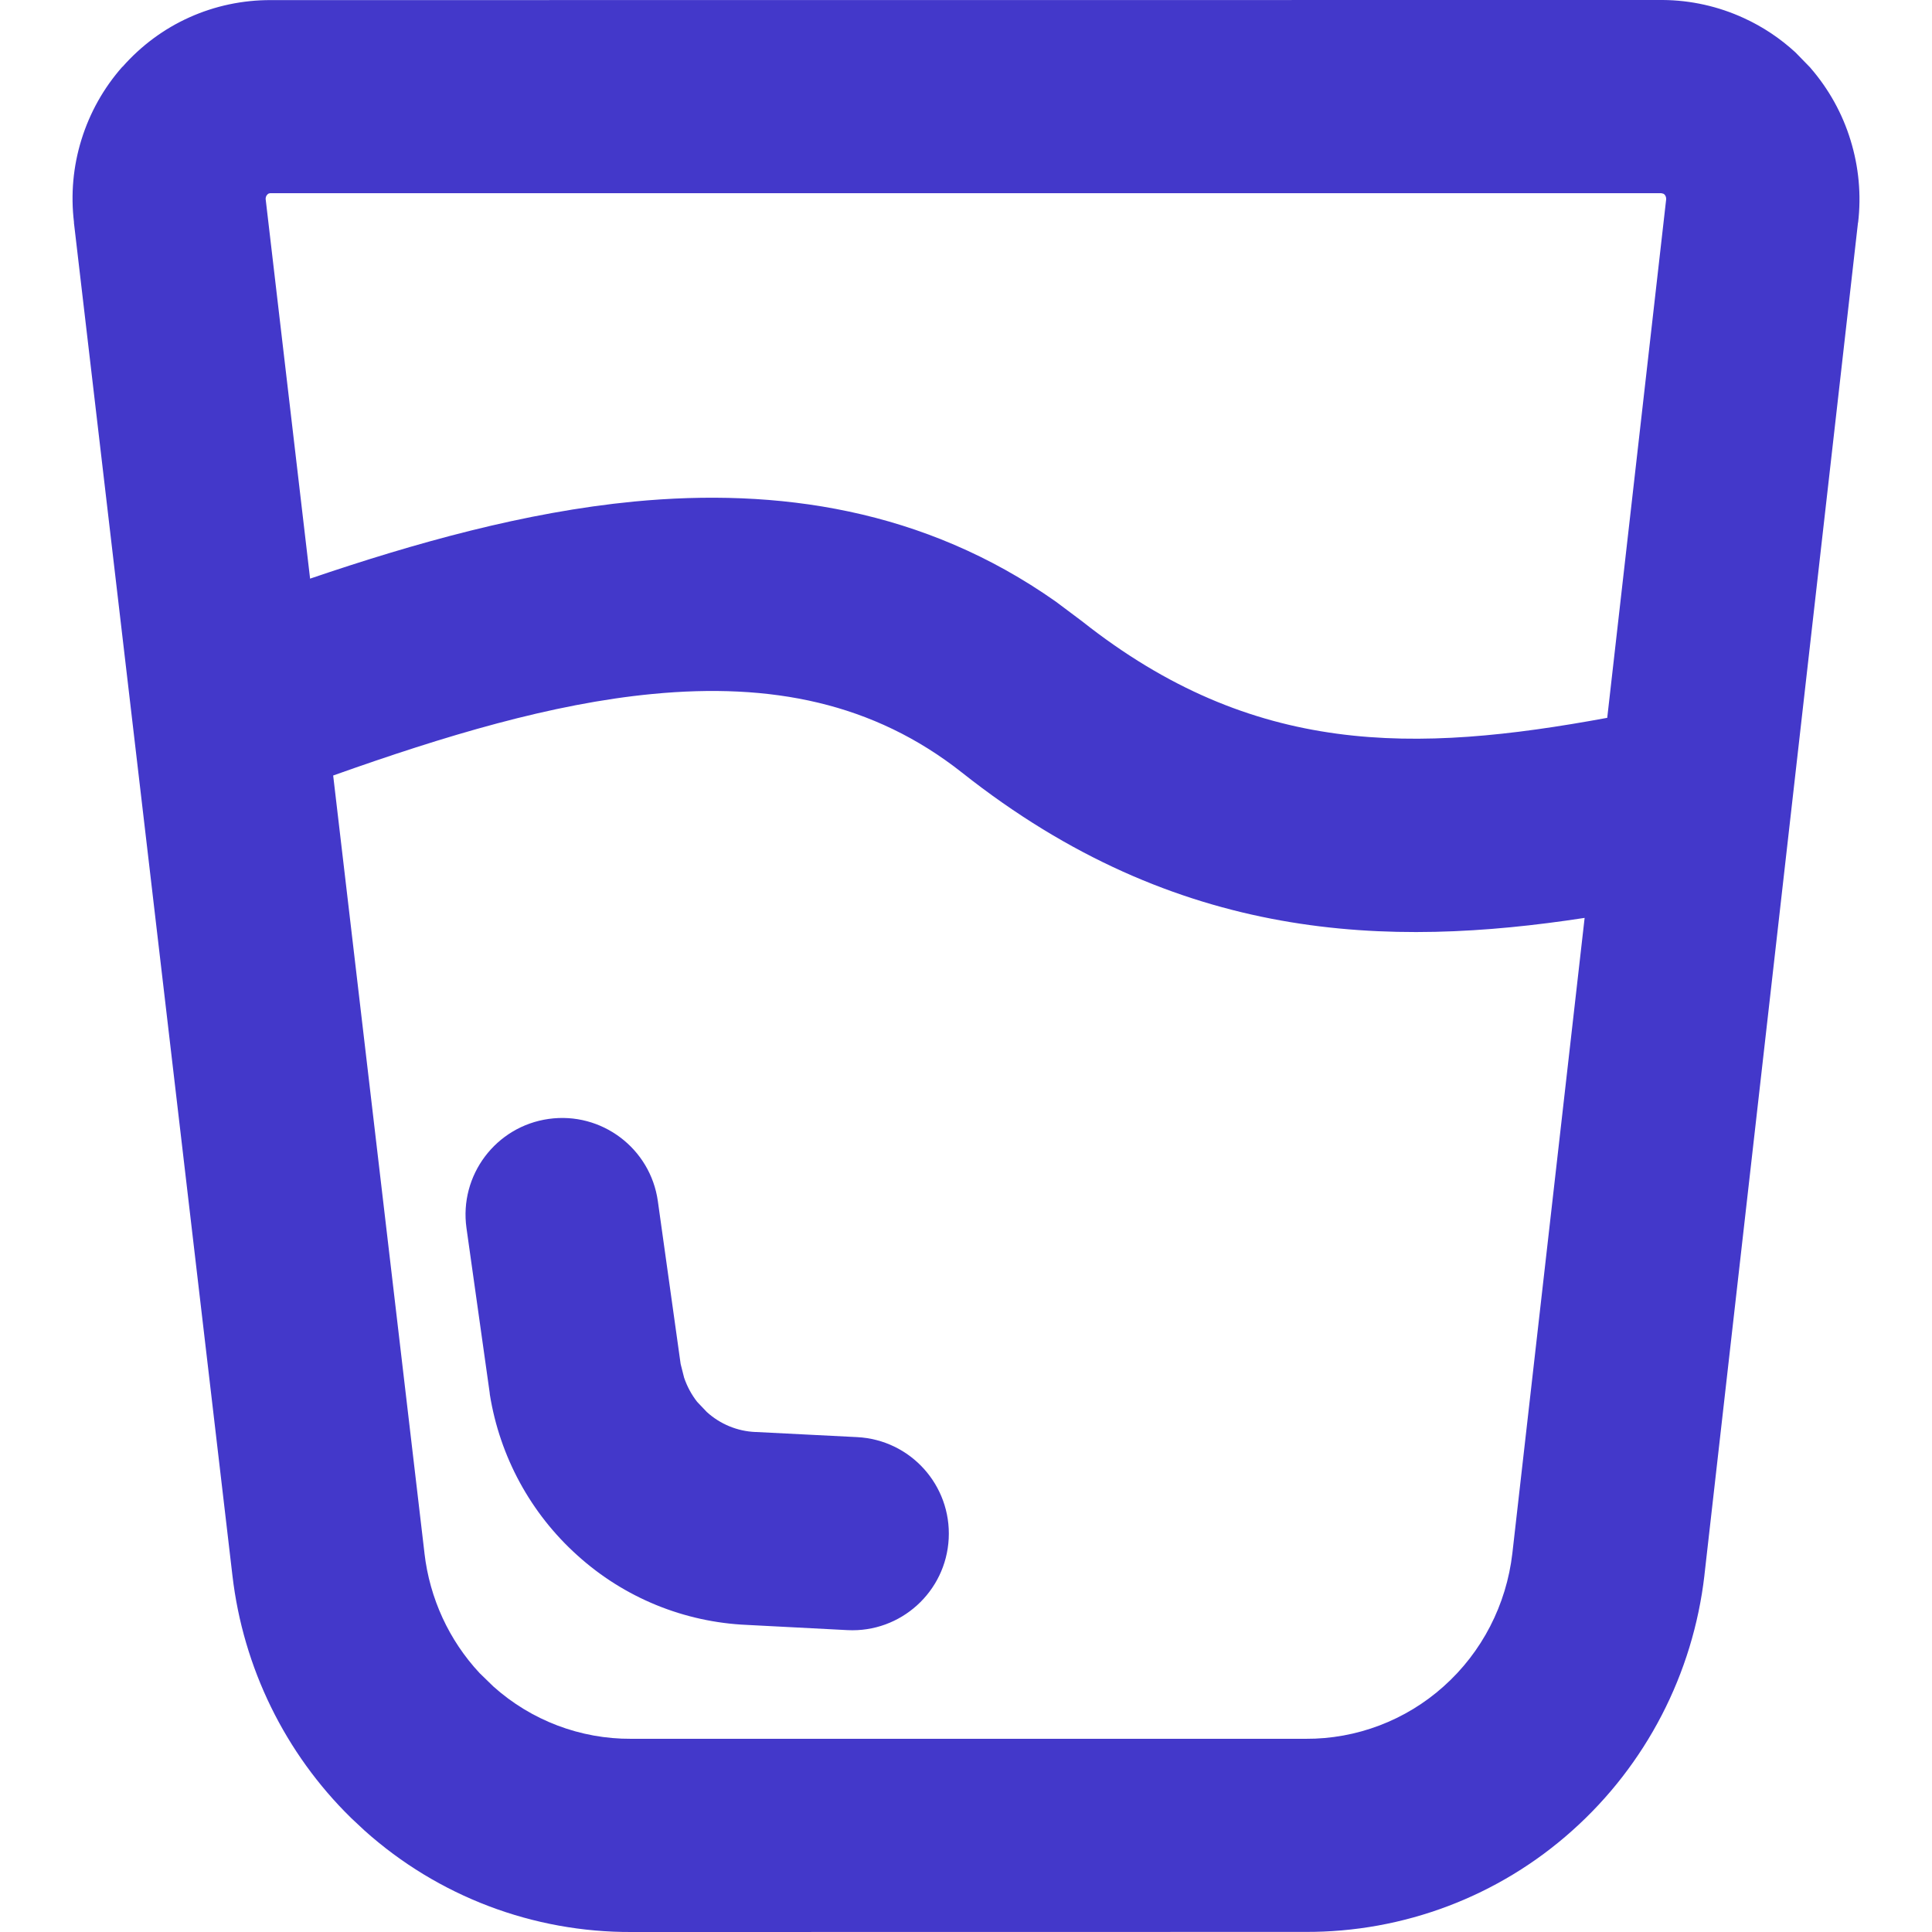
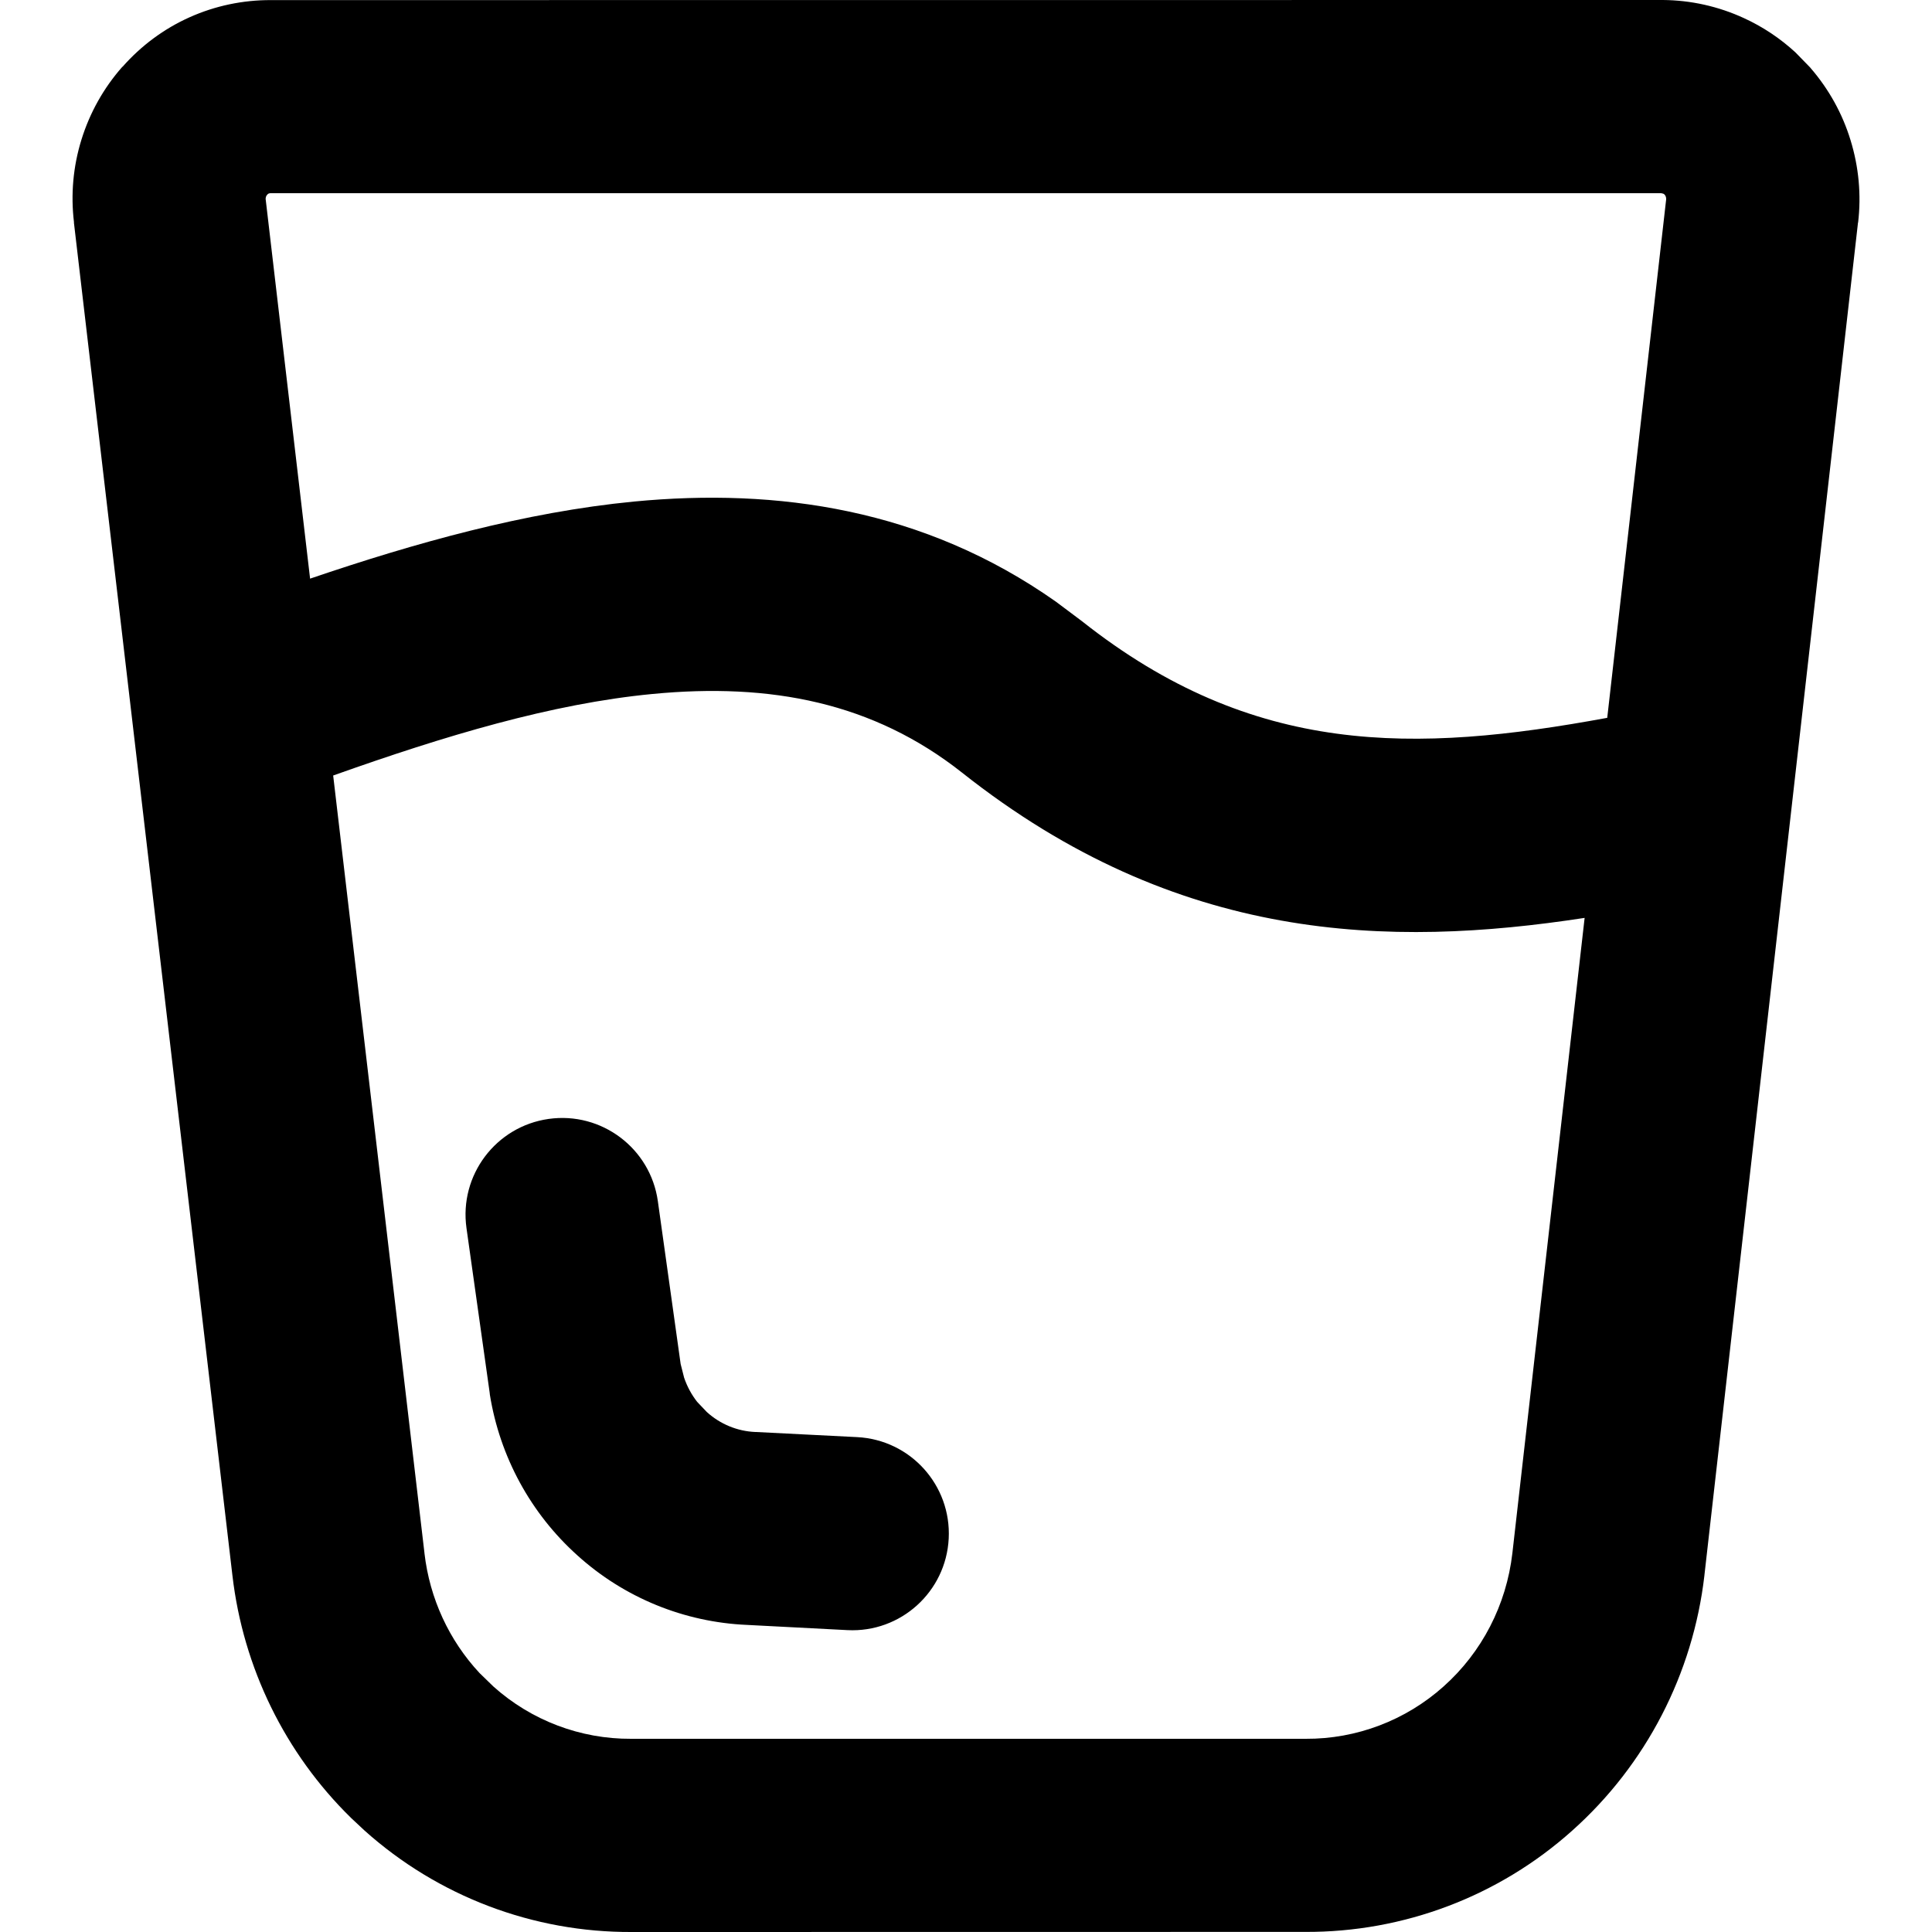
<svg xmlns="http://www.w3.org/2000/svg" width="20" height="20" viewBox="0 0 20 20" fill="none">
-   <path d="M17.214 0C17.503 0.002 17.789 0.066 18.052 0.187C18.249 0.277 18.43 0.398 18.588 0.544L18.739 0.699L18.742 0.703C18.931 0.921 19.073 1.176 19.157 1.452C19.242 1.728 19.269 2.018 19.235 2.305L19.234 2.304L17.644 16.307V16.309C17.526 17.327 17.04 18.268 16.276 18.95C15.516 19.631 14.53 20.004 13.51 19.999L6.54 20C5.52 20.005 4.534 19.631 3.774 18.95L3.634 18.819C2.951 18.15 2.517 17.264 2.406 16.309L0.765 2.303L0.766 2.302C0.731 2.014 0.757 1.723 0.843 1.446C0.929 1.168 1.073 0.91 1.267 0.691L1.268 0.692C1.46 0.474 1.696 0.298 1.962 0.179C2.227 0.06 2.514 0 2.804 0.001L17.214 0ZM9.96 7.999C9.04 7.272 7.979 7.066 6.754 7.184C5.712 7.284 4.607 7.616 3.449 8.028L4.394 16.077V16.079C4.448 16.547 4.649 16.981 4.964 17.319L5.107 17.458L5.108 17.459C5.5 17.81 6.008 18.003 6.534 18H13.516C14.042 18.003 14.55 17.81 14.943 17.459L14.944 17.458C15.341 17.104 15.594 16.614 15.656 16.079L16.404 9.502C14.38 9.812 12.191 9.765 9.96 7.999ZM5.68 11.583C6.227 11.506 6.733 11.887 6.81 12.434L7.046 14.12L7.082 14.262C7.113 14.353 7.159 14.438 7.217 14.512L7.315 14.615L7.318 14.618C7.456 14.743 7.633 14.816 7.819 14.824H7.826L8.873 14.877C9.425 14.905 9.849 15.375 9.821 15.927C9.793 16.478 9.324 16.903 8.773 16.875L7.733 16.821C7.082 16.793 6.461 16.539 5.978 16.102C5.493 15.667 5.174 15.078 5.071 14.437C5.07 14.43 5.069 14.423 5.069 14.417L4.829 12.713C4.752 12.166 5.133 11.66 5.68 11.583ZM2.781 2.004C2.776 2.006 2.771 2.009 2.768 2.014L2.765 2.017C2.759 2.023 2.756 2.03 2.753 2.038C2.751 2.046 2.749 2.055 2.75 2.063L2.751 2.069L3.21 5.99C4.294 5.621 5.435 5.301 6.563 5.192C8.044 5.05 9.563 5.265 10.93 6.228L11.201 6.431C12.974 7.834 14.646 7.798 16.638 7.431L17.247 2.073L17.248 2.067C17.249 2.058 17.248 2.047 17.245 2.038C17.243 2.03 17.238 2.022 17.233 2.016C17.228 2.011 17.224 2.007 17.218 2.005L17.197 2H2.798C2.792 2 2.787 2.002 2.781 2.004Z" fill="#4338CA" />
+   <path d="M17.214 0C17.503 0.002 17.789 0.066 18.052 0.187C18.249 0.277 18.43 0.398 18.588 0.544L18.739 0.699L18.742 0.703C18.931 0.921 19.073 1.176 19.157 1.452C19.242 1.728 19.269 2.018 19.235 2.305L19.234 2.304L17.644 16.307V16.309C17.526 17.327 17.04 18.268 16.276 18.95C15.516 19.631 14.53 20.004 13.51 19.999L6.54 20C5.52 20.005 4.534 19.631 3.774 18.95L3.634 18.819C2.951 18.15 2.517 17.264 2.406 16.309L0.765 2.303L0.766 2.302C0.731 2.014 0.757 1.723 0.843 1.446C0.929 1.168 1.073 0.91 1.267 0.691L1.268 0.692C1.46 0.474 1.696 0.298 1.962 0.179C2.227 0.06 2.514 0 2.804 0.001L17.214 0ZM9.96 7.999C9.04 7.272 7.979 7.066 6.754 7.184C5.712 7.284 4.607 7.616 3.449 8.028L4.394 16.077V16.079C4.448 16.547 4.649 16.981 4.964 17.319L5.107 17.458L5.108 17.459C5.5 17.81 6.008 18.003 6.534 18H13.516C14.042 18.003 14.55 17.81 14.943 17.459L14.944 17.458C15.341 17.104 15.594 16.614 15.656 16.079L16.404 9.502C14.38 9.812 12.191 9.765 9.96 7.999ZM5.68 11.583C6.227 11.506 6.733 11.887 6.81 12.434L7.046 14.12L7.082 14.262C7.113 14.353 7.159 14.438 7.217 14.512L7.315 14.615L7.318 14.618C7.456 14.743 7.633 14.816 7.819 14.824H7.826L8.873 14.877C9.425 14.905 9.849 15.375 9.821 15.927C9.793 16.478 9.324 16.903 8.773 16.875L7.733 16.821C7.082 16.793 6.461 16.539 5.978 16.102C5.493 15.667 5.174 15.078 5.071 14.437C5.07 14.43 5.069 14.423 5.069 14.417L4.829 12.713C4.752 12.166 5.133 11.66 5.68 11.583ZM2.781 2.004C2.776 2.006 2.771 2.009 2.768 2.014L2.765 2.017C2.759 2.023 2.756 2.03 2.753 2.038C2.751 2.046 2.749 2.055 2.75 2.063L2.751 2.069L3.21 5.99C4.294 5.621 5.435 5.301 6.563 5.192C8.044 5.05 9.563 5.265 10.93 6.228L11.201 6.431C12.974 7.834 14.646 7.798 16.638 7.431L17.247 2.073L17.248 2.067C17.249 2.058 17.248 2.047 17.245 2.038C17.243 2.03 17.238 2.022 17.233 2.016C17.228 2.011 17.224 2.007 17.218 2.005L17.197 2H2.798C2.792 2 2.787 2.002 2.781 2.004Z" fill="currentColor" />
</svg>
